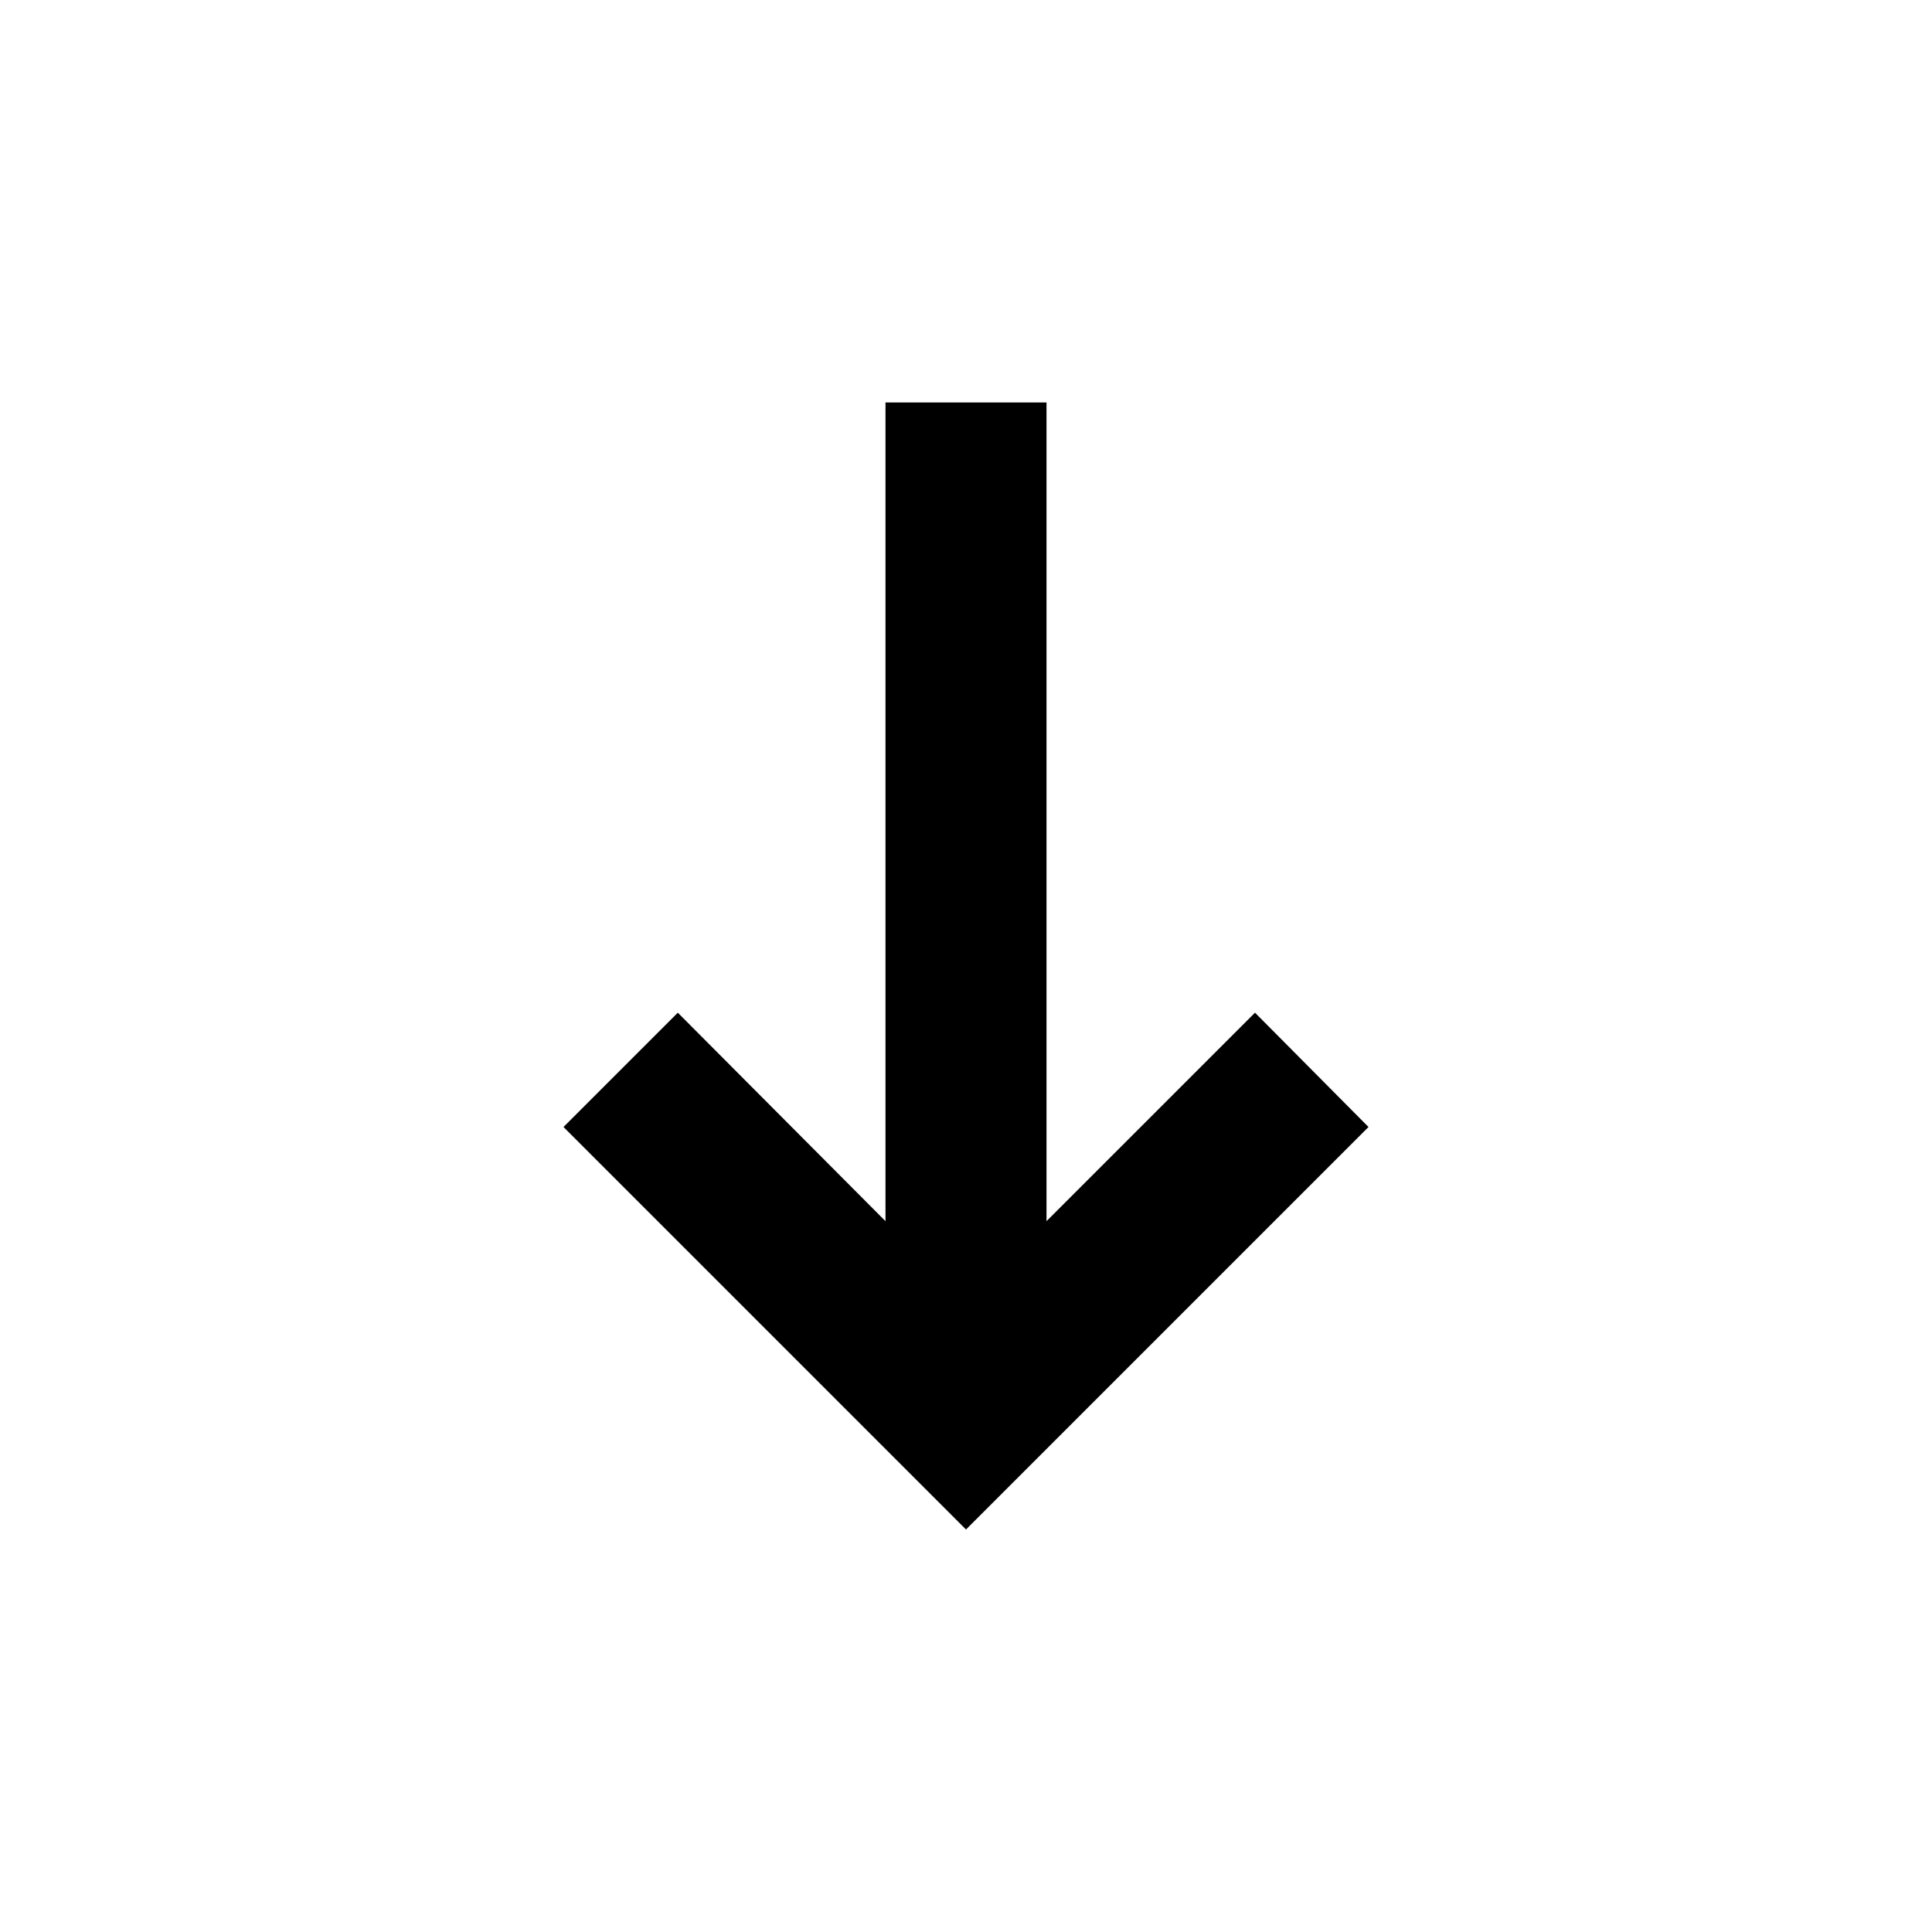
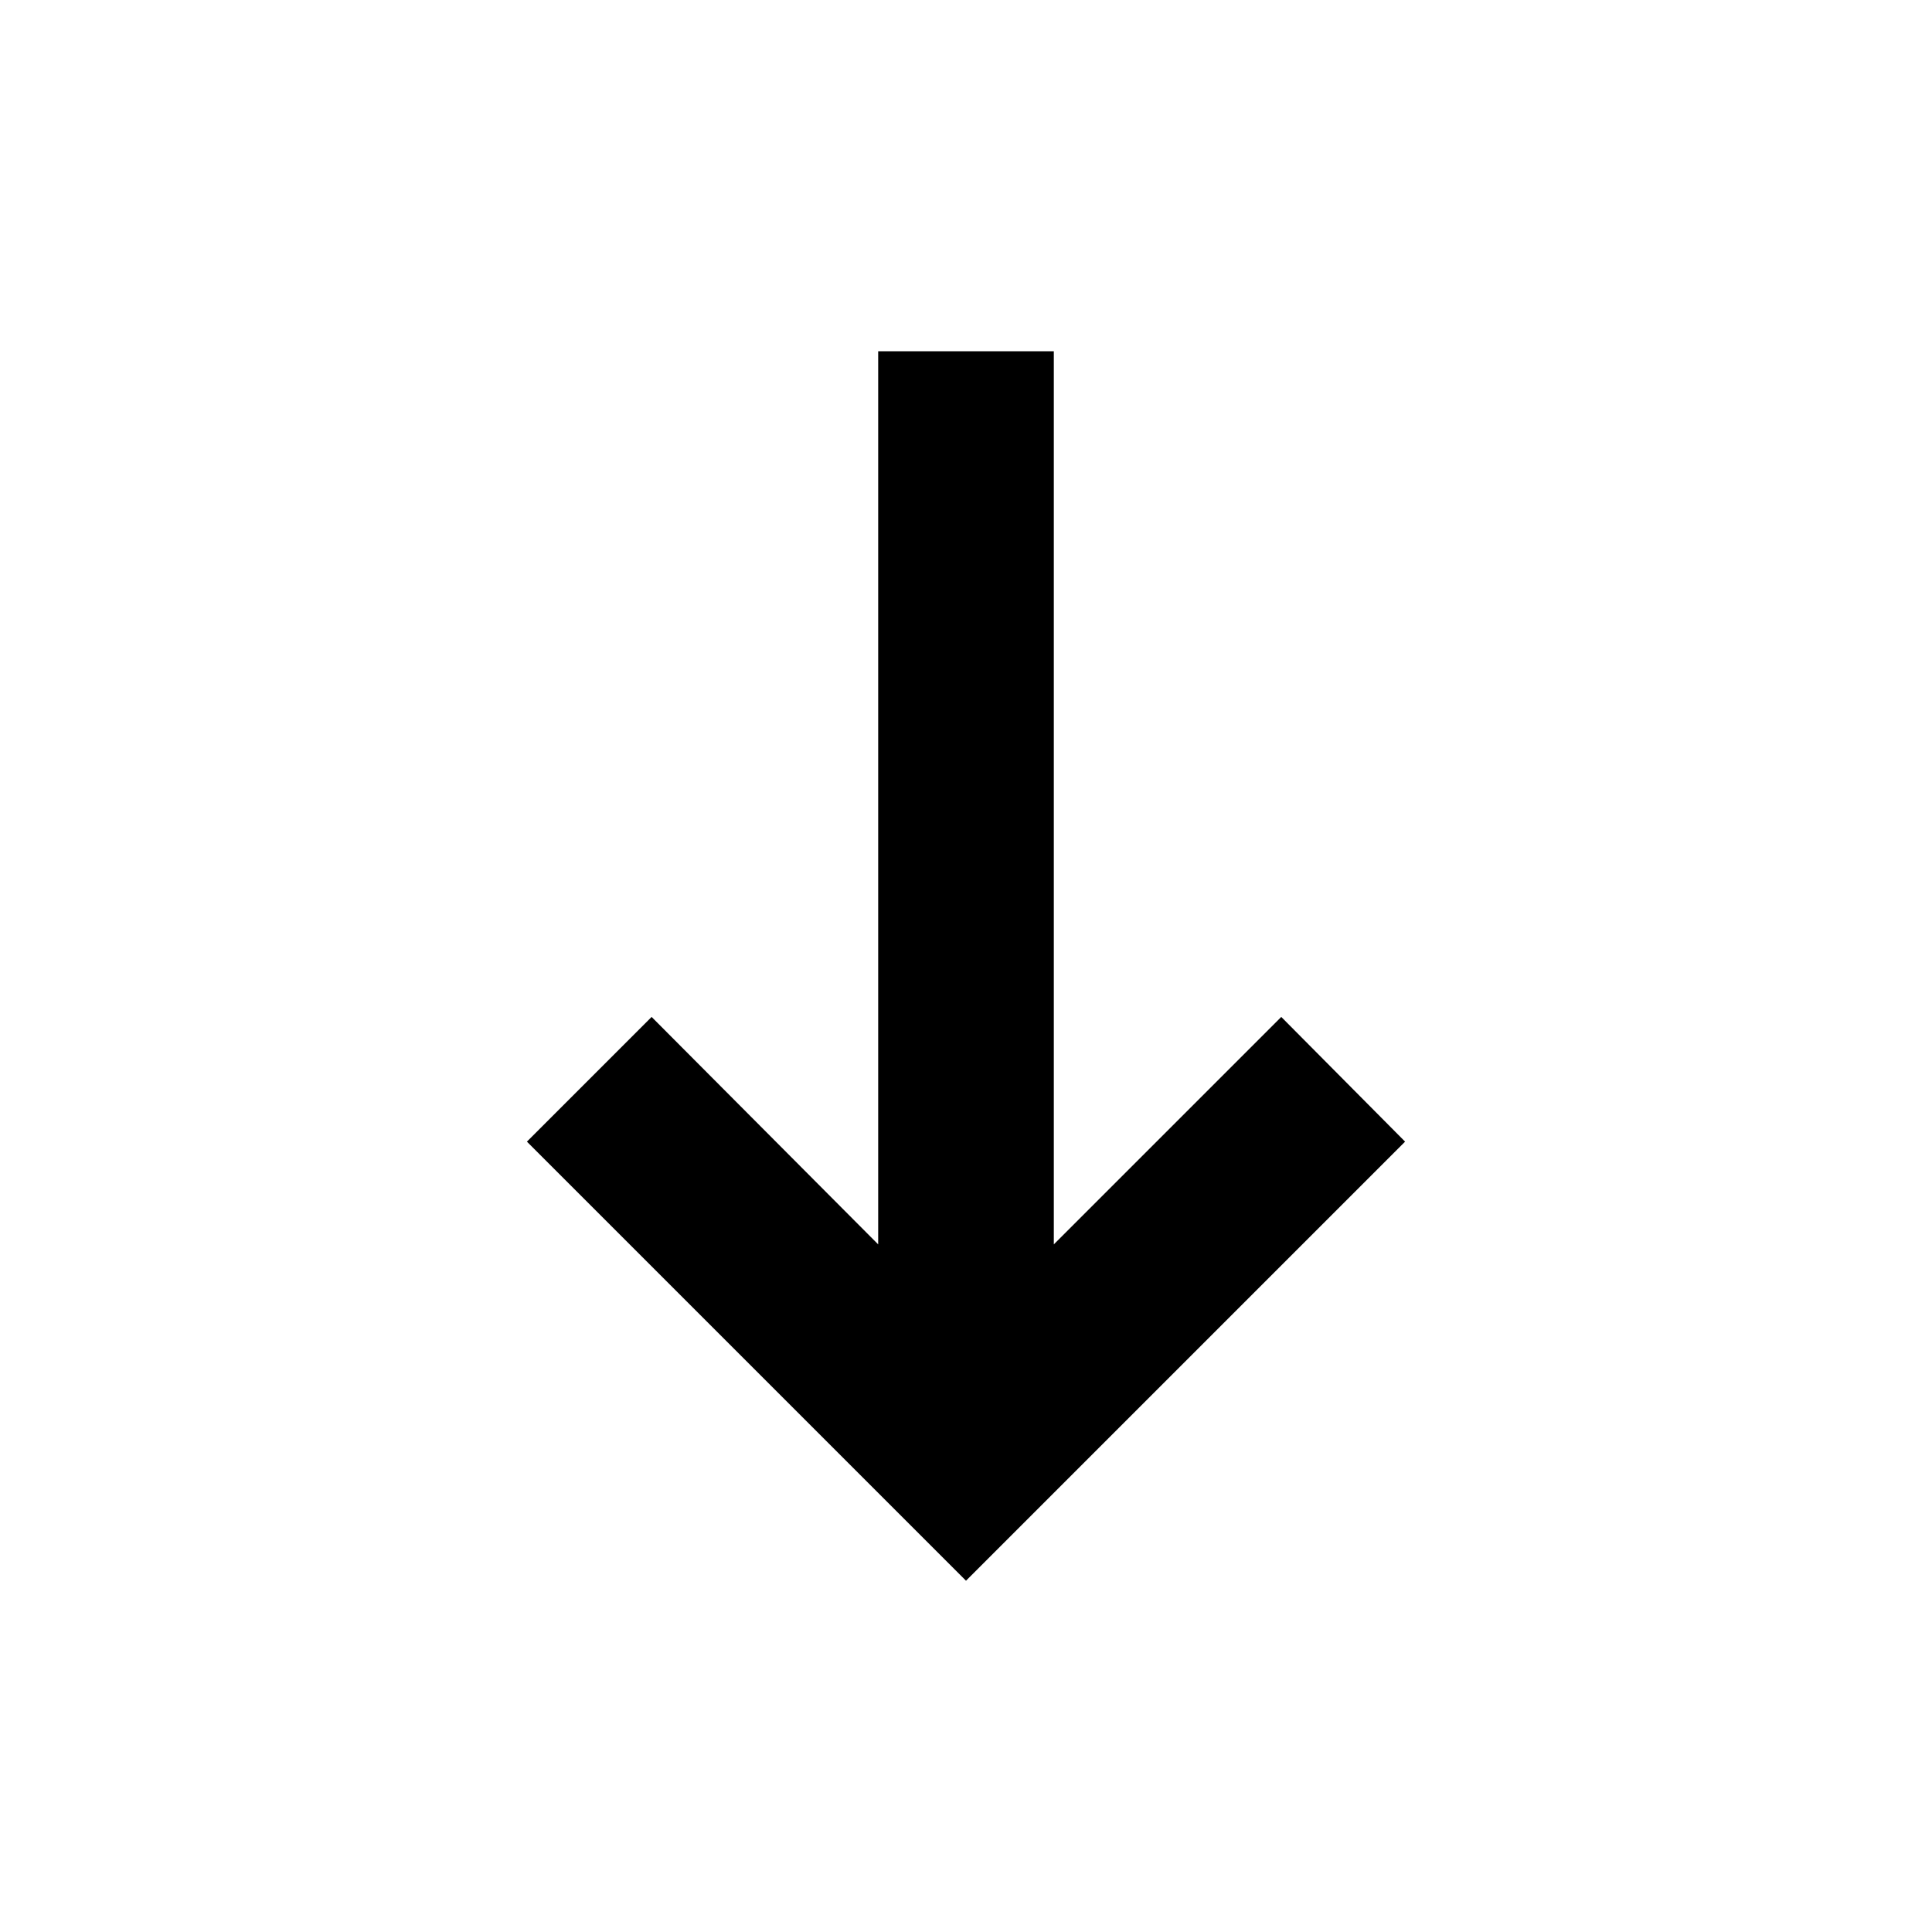
- <svg xmlns="http://www.w3.org/2000/svg" width="24" height="24" viewBox="0 0 24 24" fill="none">
-   <path d="M8.42 12.58L7 14L12 19L17 14L15.59 12.58L13 15.17L13 5L11 5L11 15.17L8.42 12.58Z" fill="currentColor" />
+ <svg xmlns="http://www.w3.org/2000/svg" width="22" height="22" viewBox="0 0 22 22" fill="none">
+   <path d="M7.42 11.58L6 13L11 18L16 13L14.59 11.58L12 14.17V4H10V14.17L7.42 11.58Z" fill="currentColor" />
</svg>
